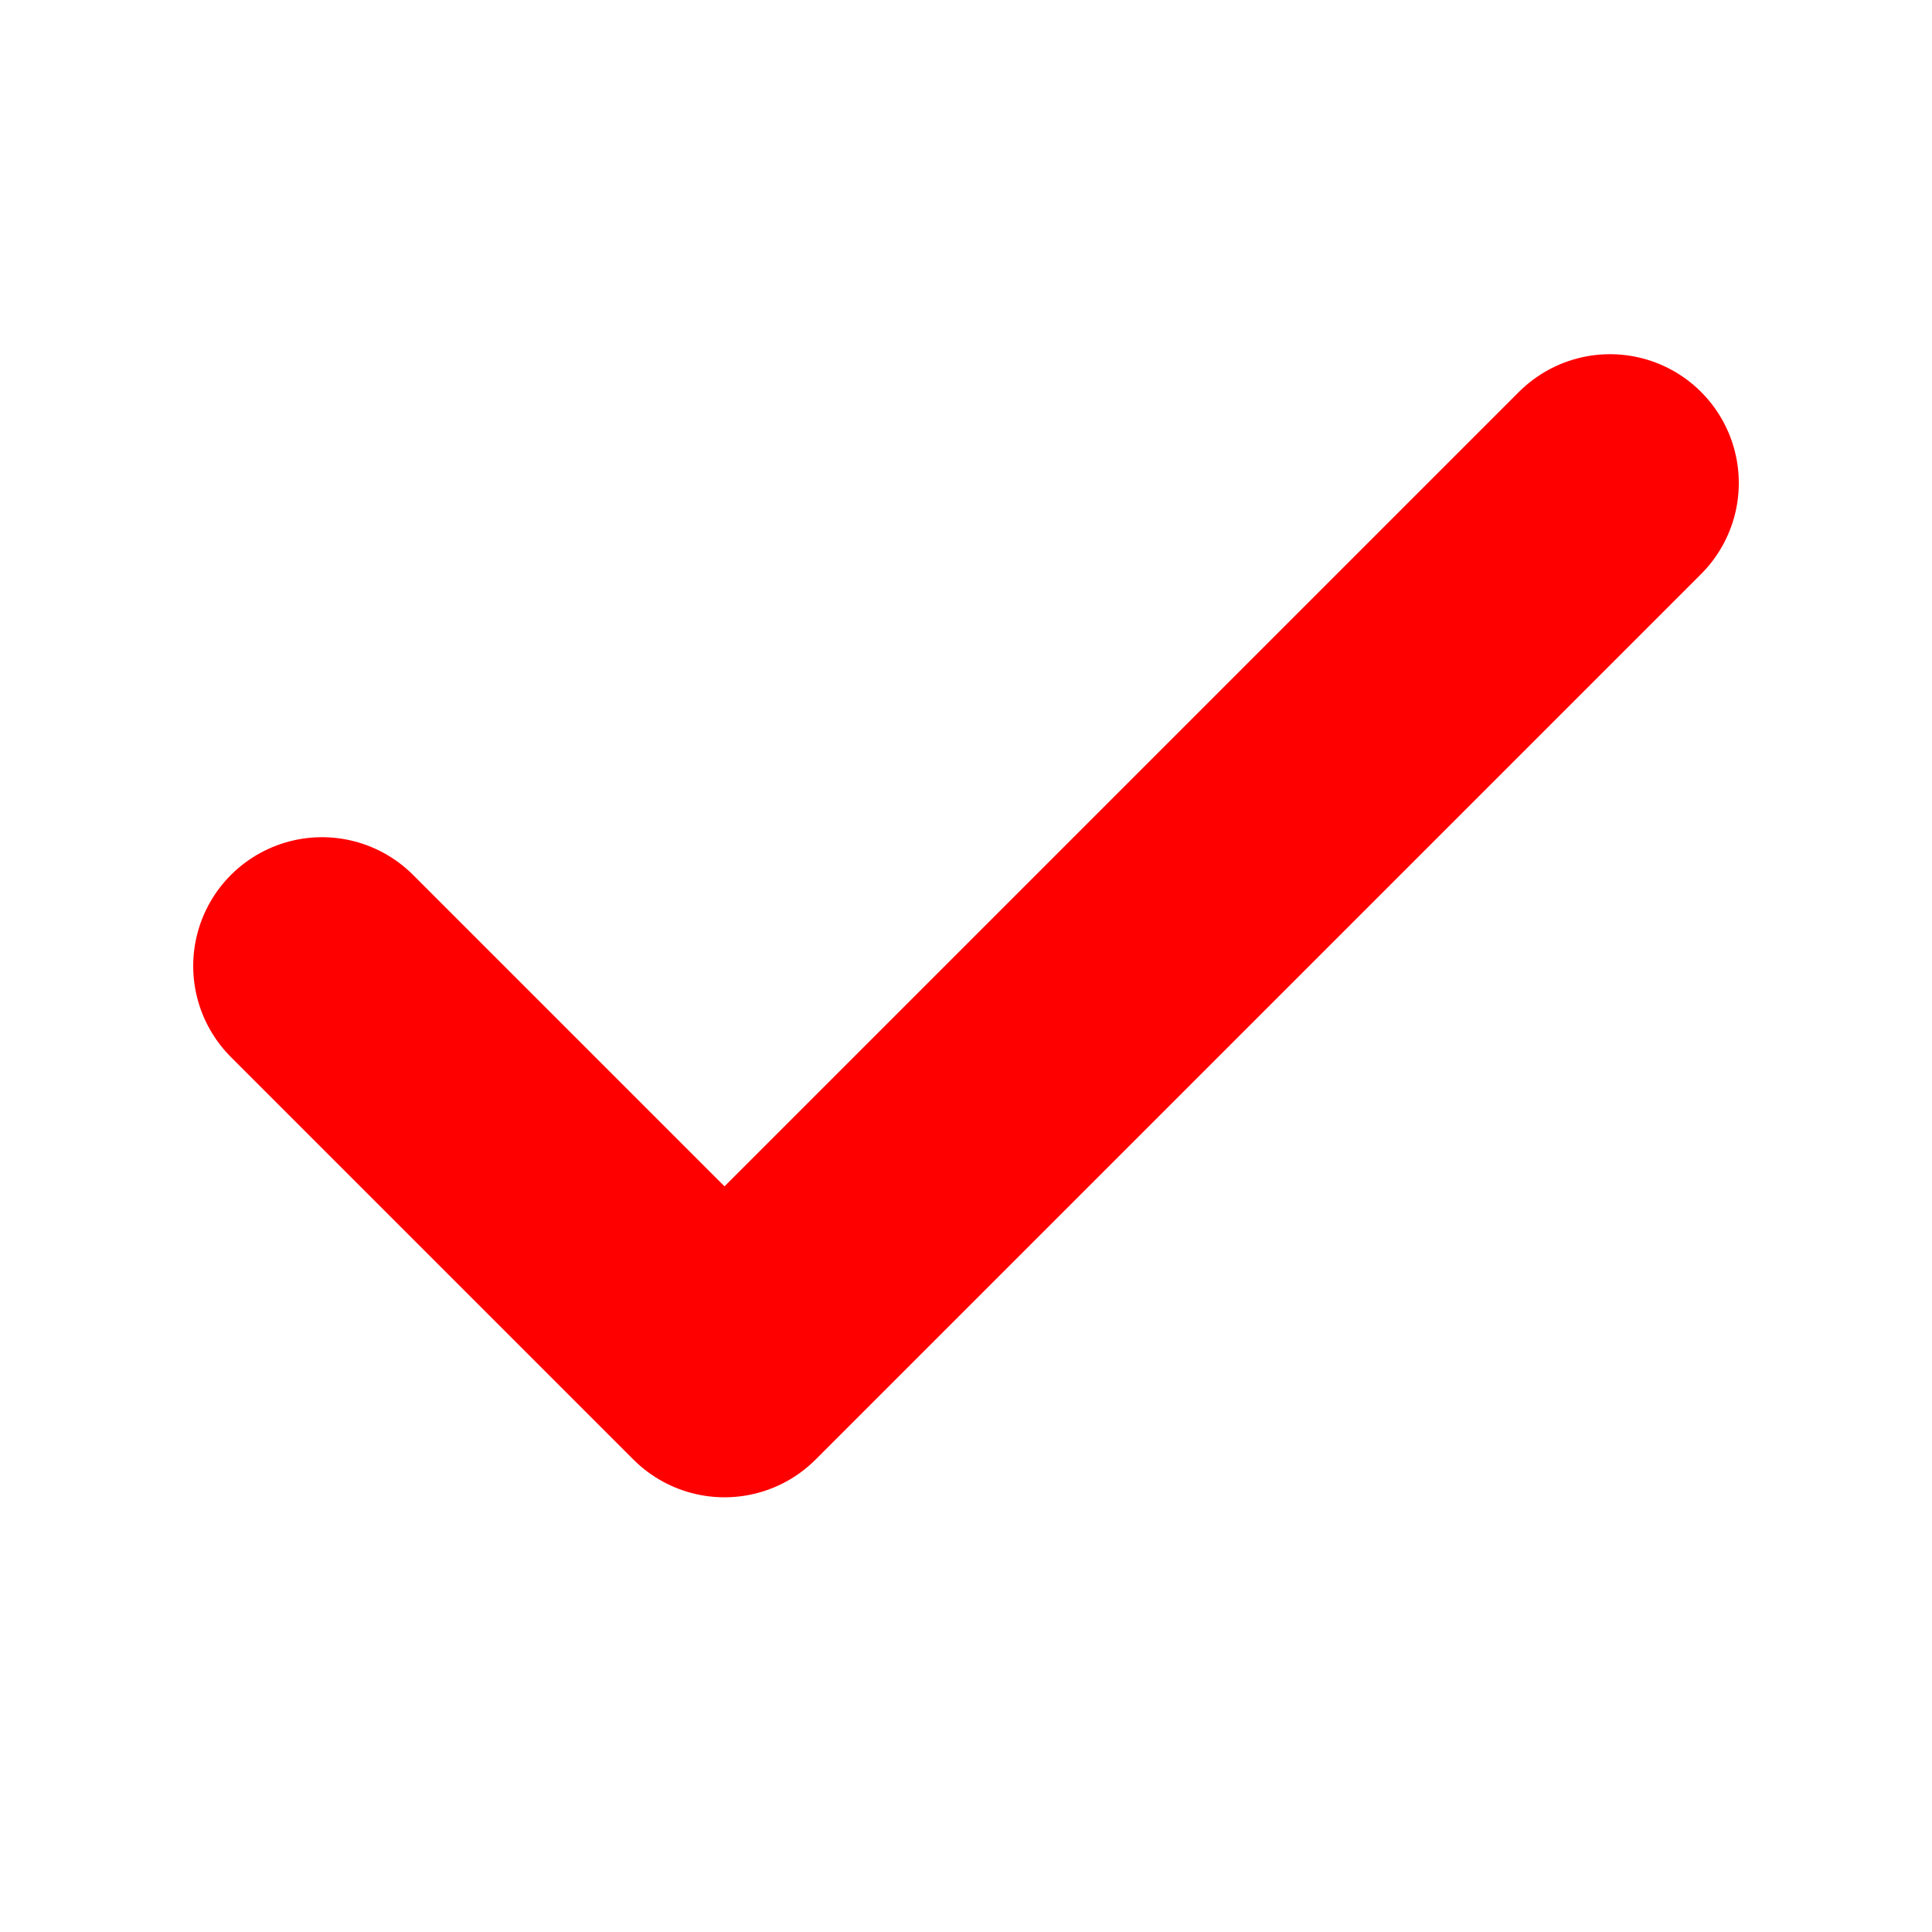
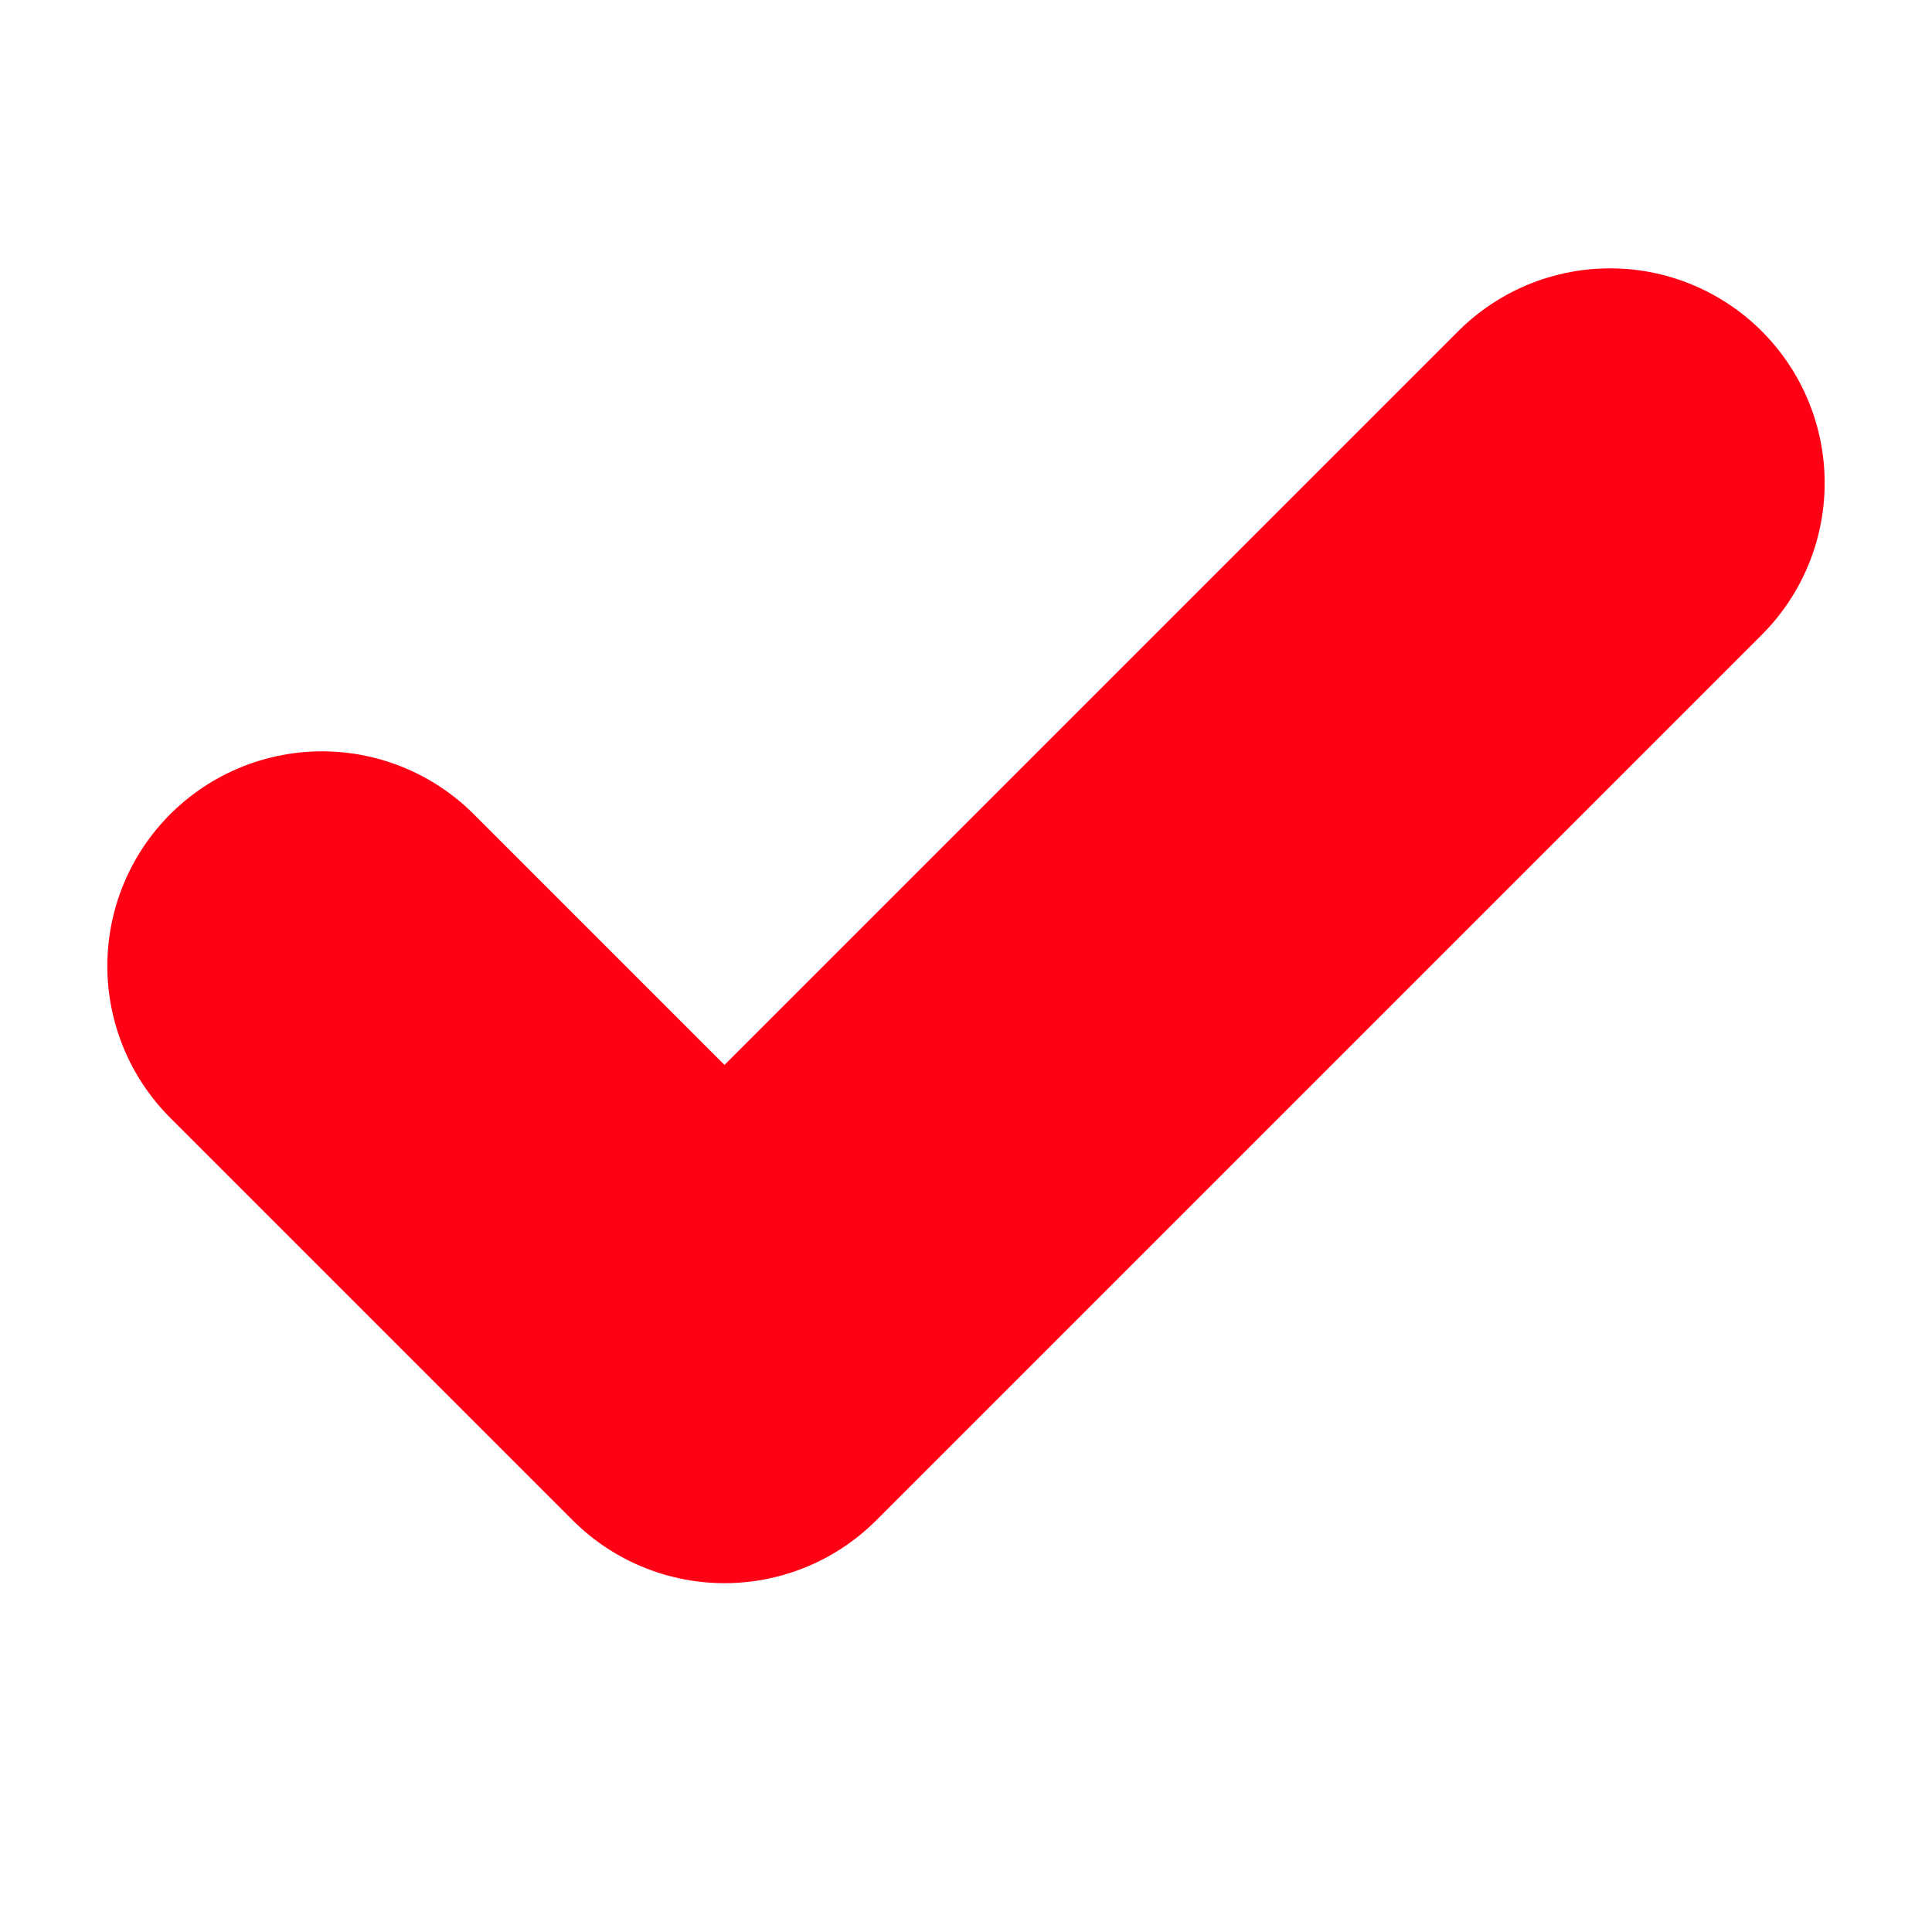
- <svg xmlns="http://www.w3.org/2000/svg" width="15" height="15" viewBox="0 0 15 15" fill="none">
+ <svg xmlns="http://www.w3.org/2000/svg" width="9" height="9" viewBox="0 0 9 9" fill="none">
  <g id="check">
-     <path id="Icon" d="M12.5 3.75L5.625 10.625L2.5 7.5" stroke="#FF0000" stroke-width="2" stroke-linecap="round" stroke-linejoin="round" />
+     <path id="Icon" d="M7.5 2.25L3.375 6.375L1.5 4.5" stroke="#FF0014" stroke-width="2" stroke-linecap="round" stroke-linejoin="round" />
  </g>
</svg>
